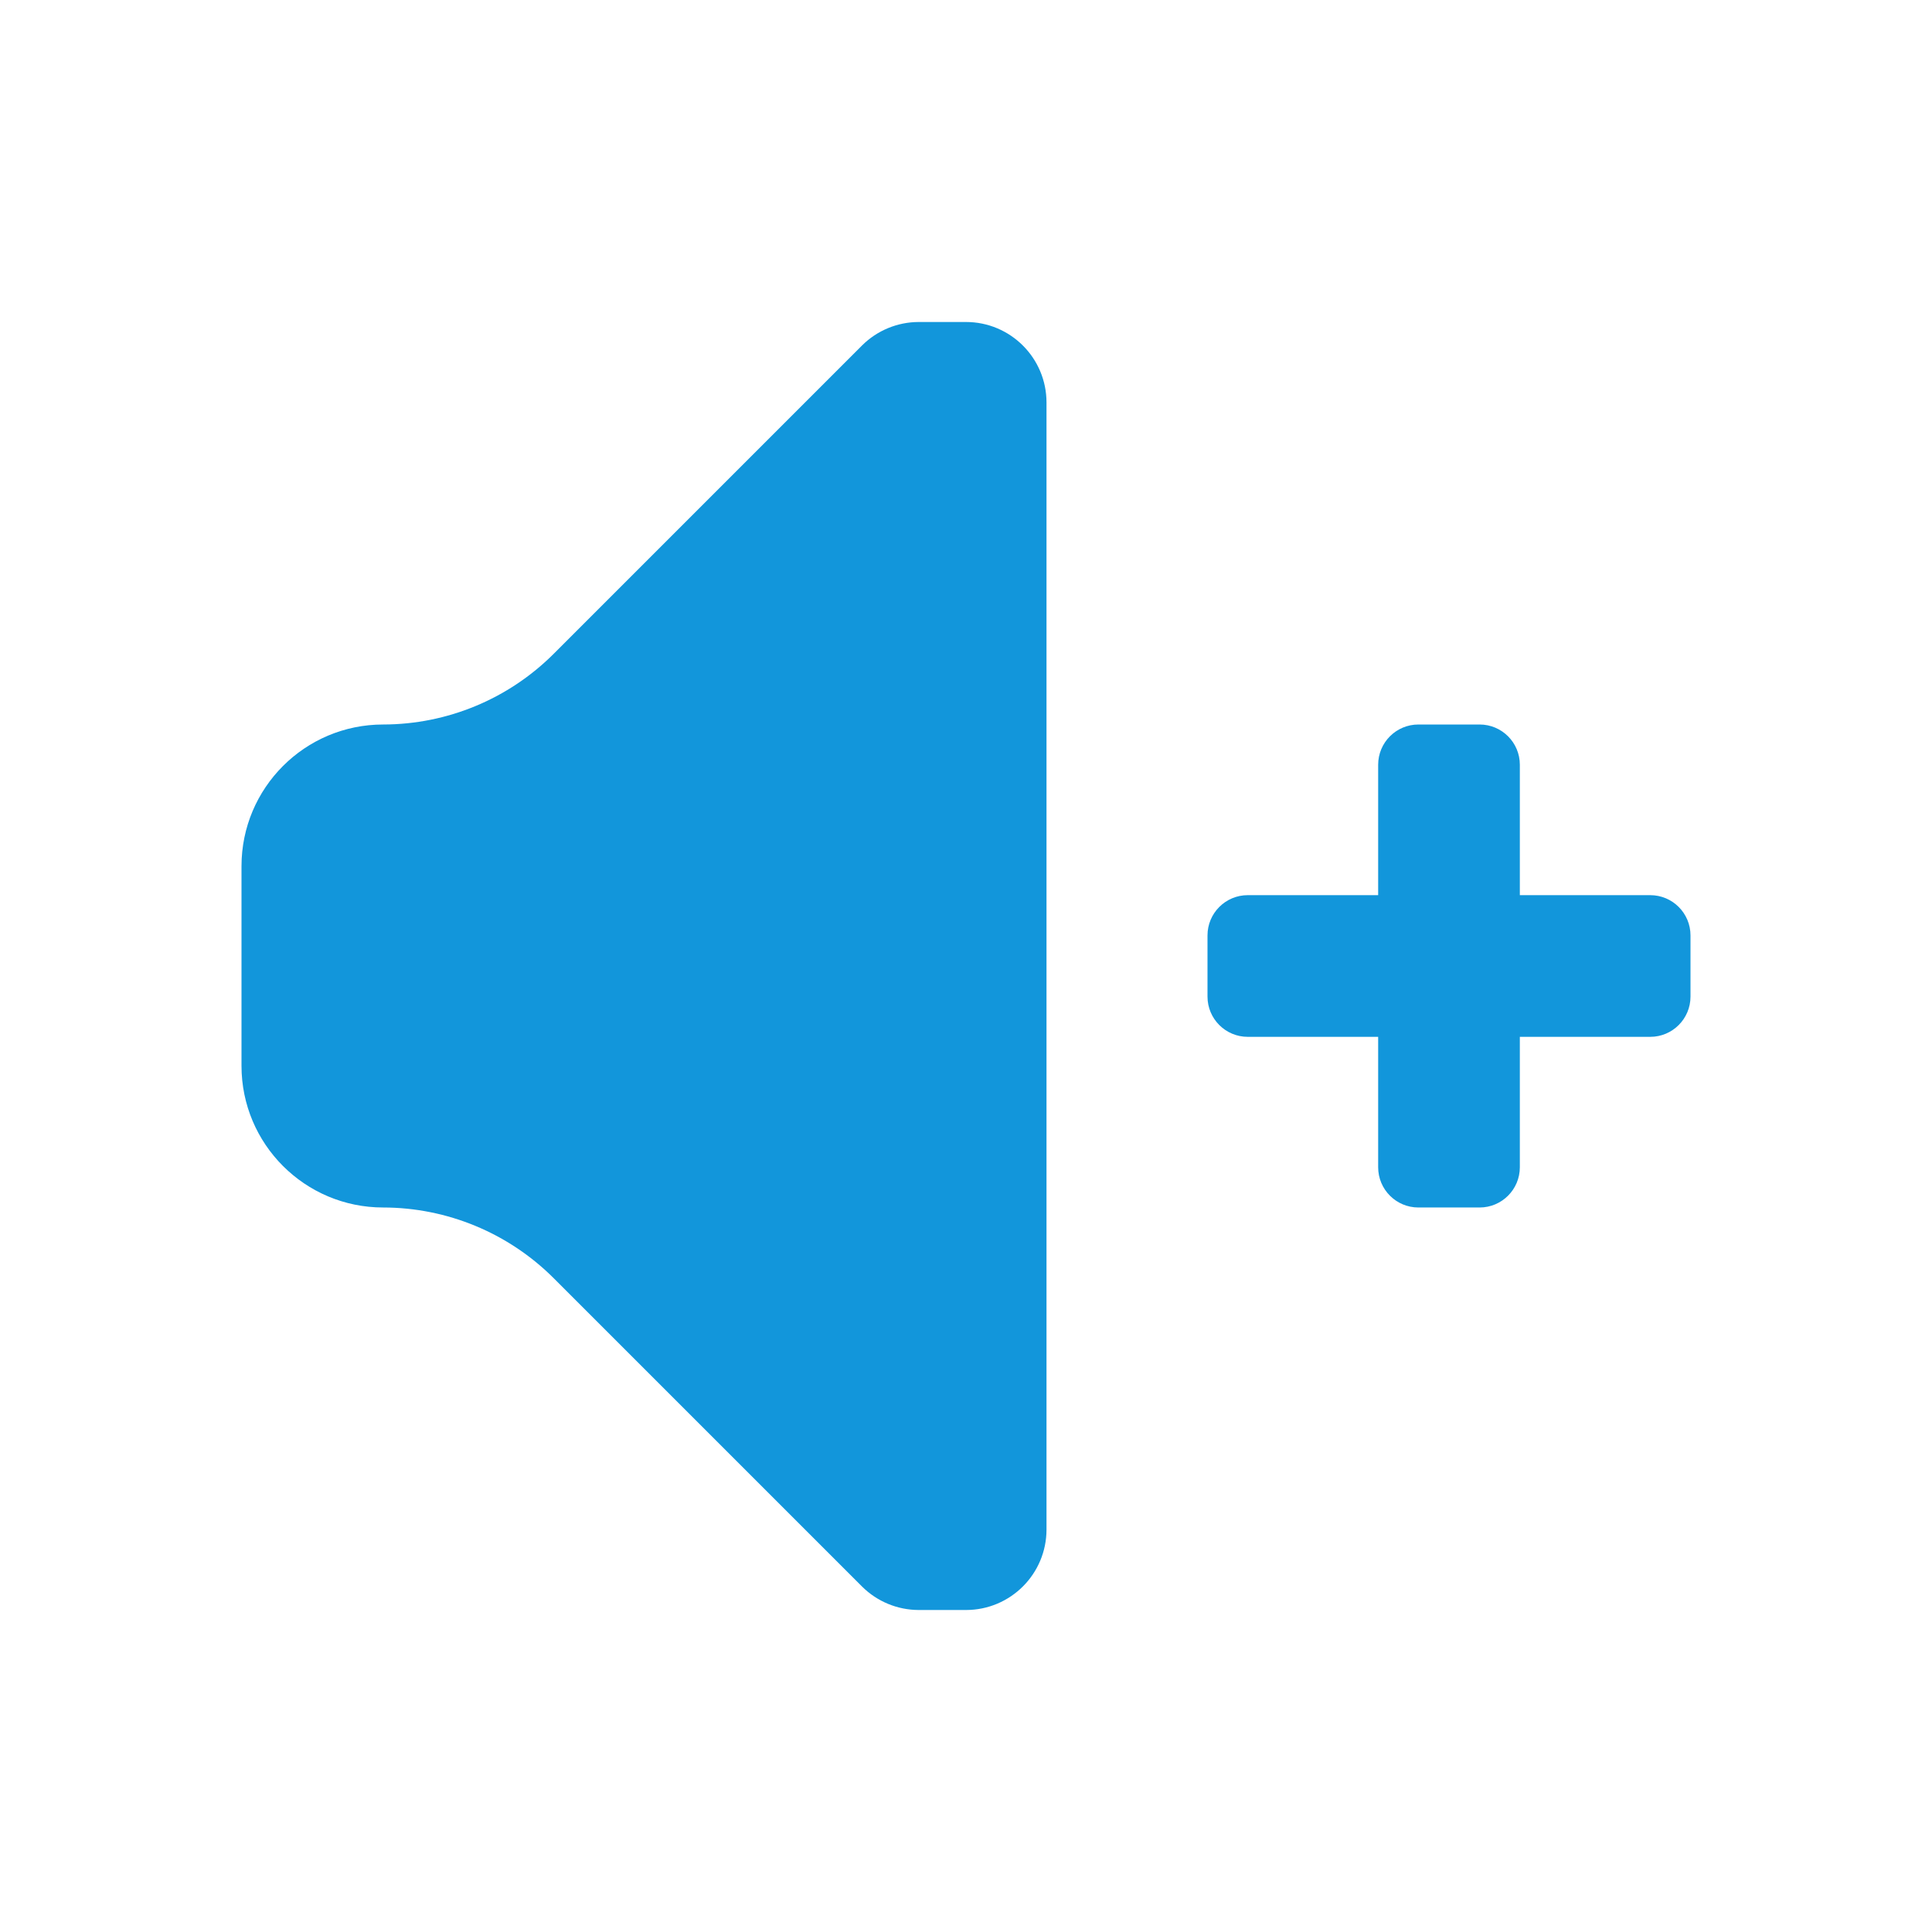
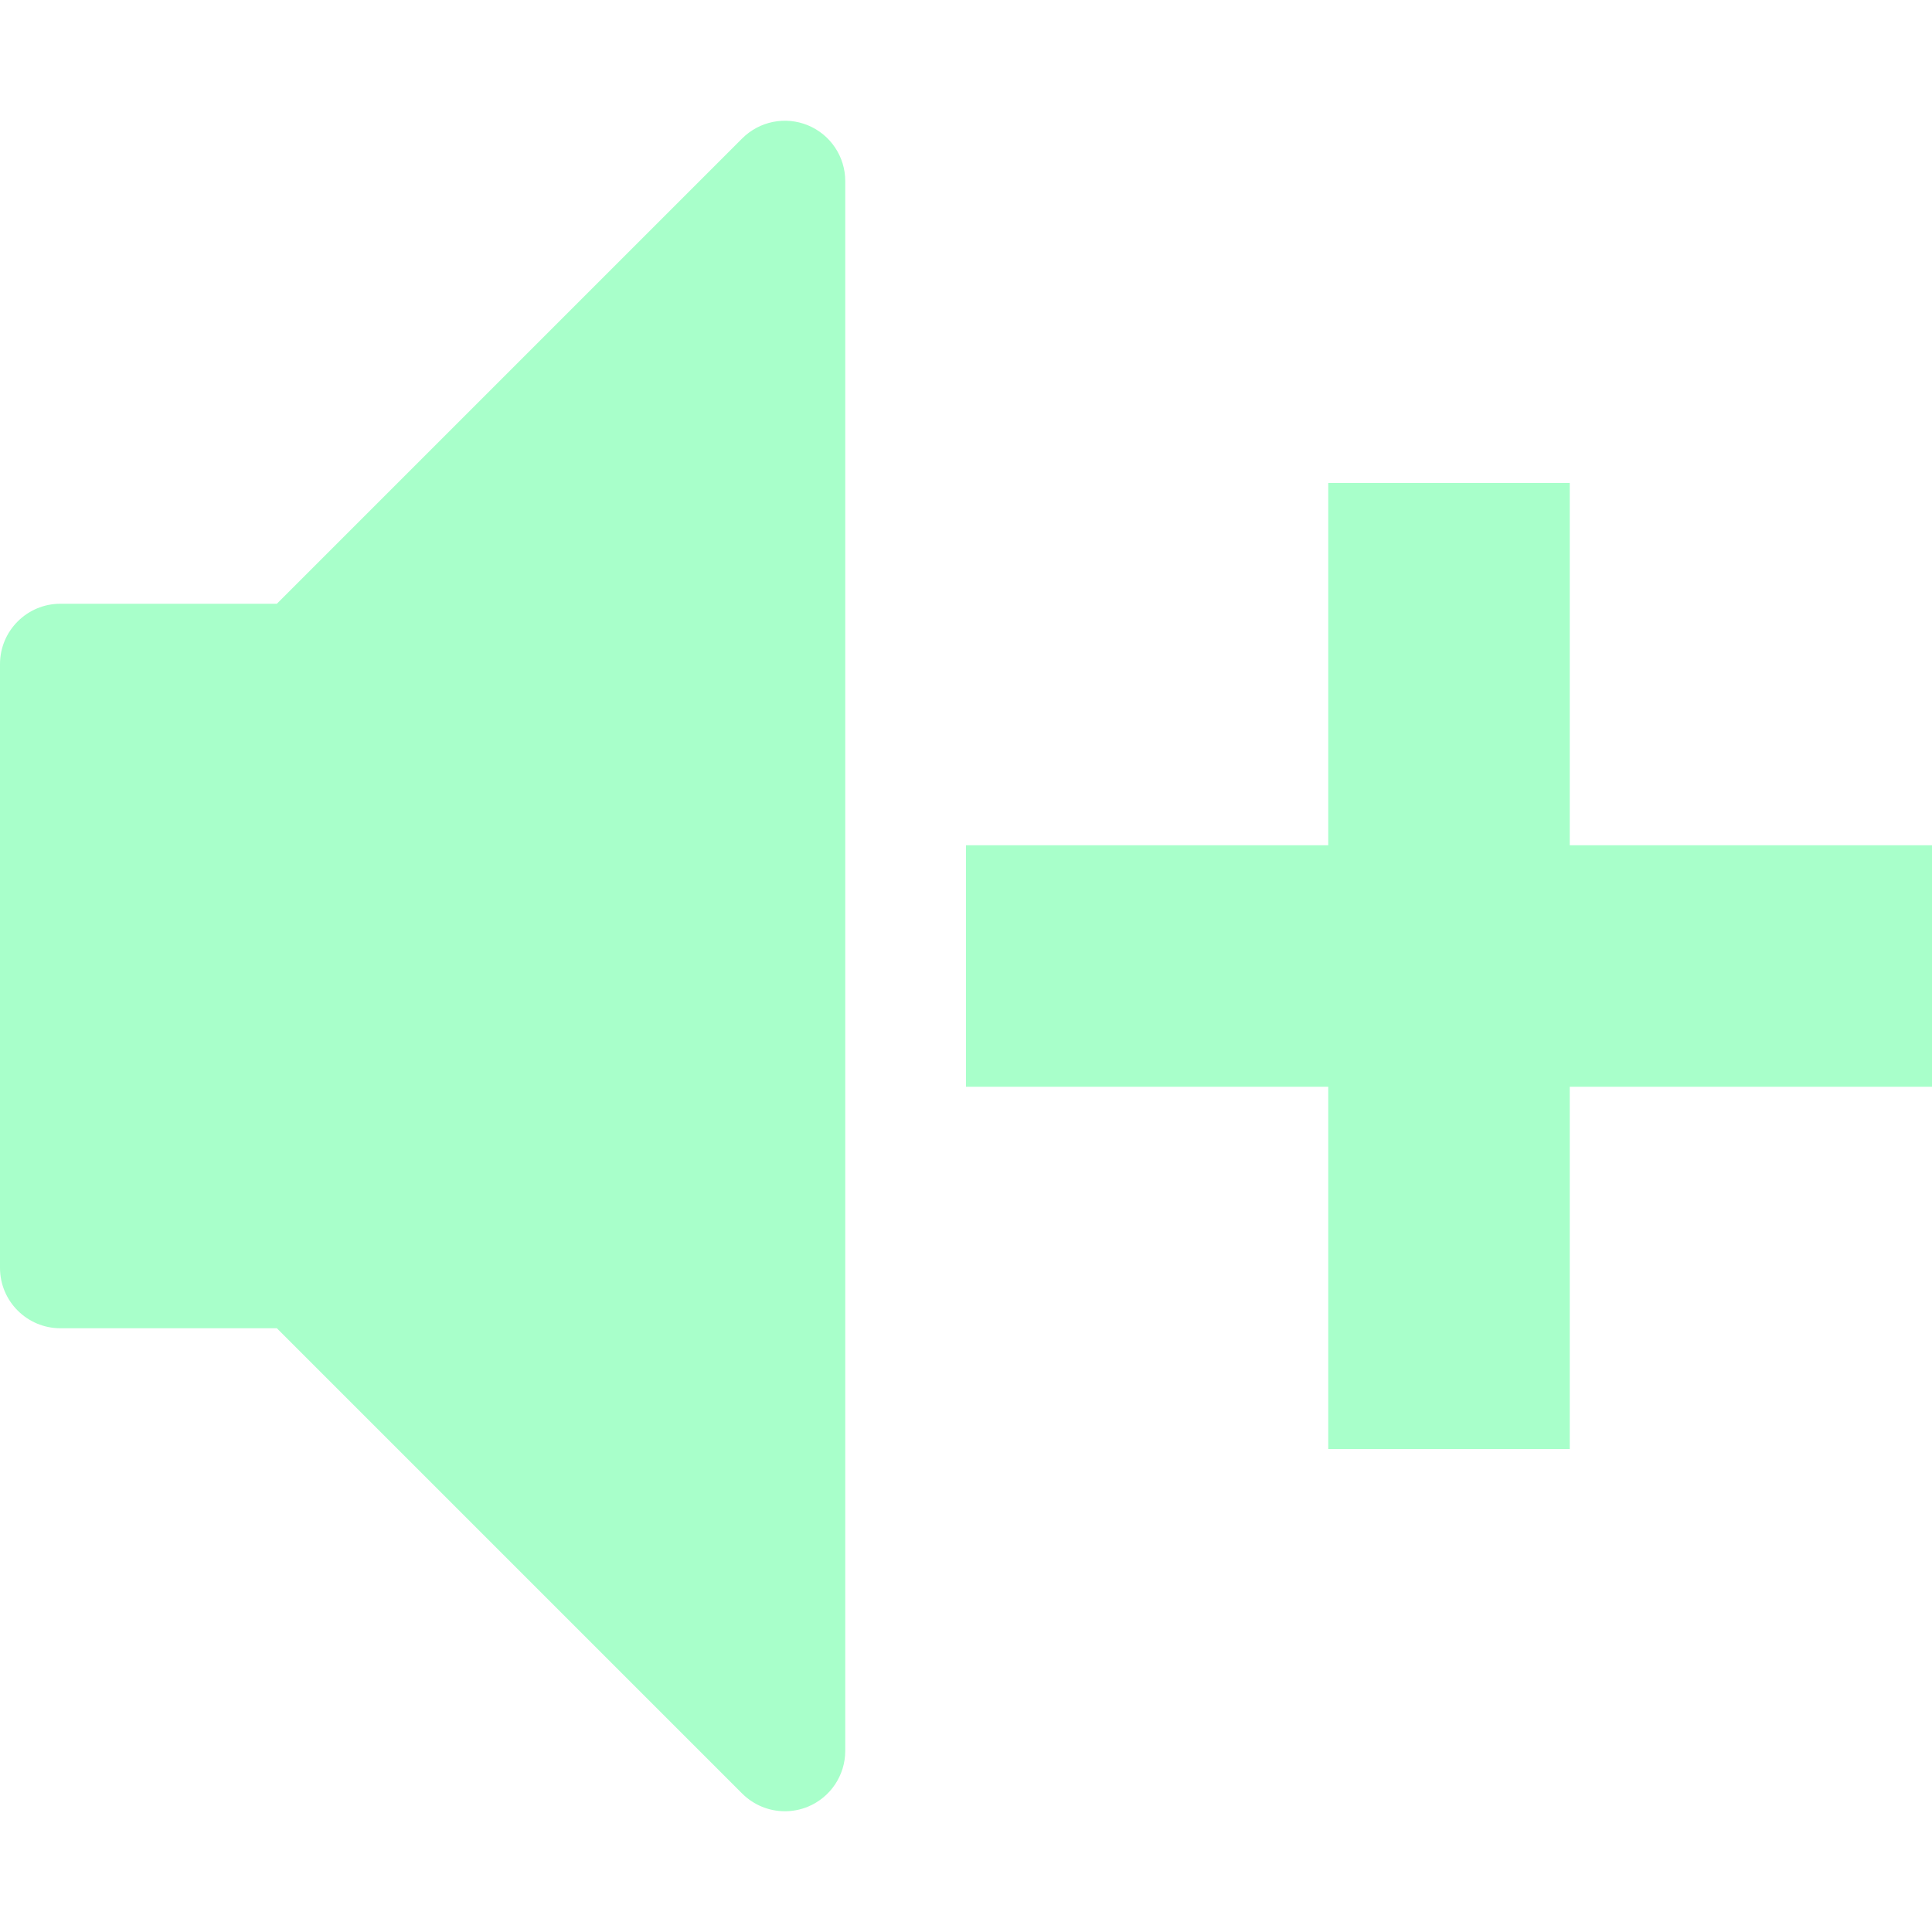
- <svg xmlns="http://www.w3.org/2000/svg" t="1695474963289" class="icon" viewBox="0 0 1024 1024" version="1.1" p-id="9085" width="200" height="200">
-   <path d="M554.667 213.333v597.333a42.667 42.667 0 0 1-42.667 42.667h-25.173a42.667 42.667 0 0 1-29.867-12.373l-163.413-163.413A128 128 0 0 0 203.093 640 75.093 75.093 0 0 1 128 564.907v-105.813A75.093 75.093 0 0 1 203.093 384a128 128 0 0 0 90.453-37.547l163.413-163.413a42.667 42.667 0 0 1 29.867-12.373H512a42.667 42.667 0 0 1 42.667 42.667z m320 261.12h-69.12V405.333a21.333 21.333 0 0 0-21.333-21.333h-32.427a21.333 21.333 0 0 0-21.333 21.333v69.12H661.333a21.333 21.333 0 0 0-21.333 21.333v32.427a21.333 21.333 0 0 0 21.333 21.333h69.12v69.12a21.333 21.333 0 0 0 21.333 21.333h32.427a21.333 21.333 0 0 0 21.333-21.333v-69.12h69.12a21.333 21.333 0 0 0 21.333-21.333v-32.427a21.333 21.333 0 0 0-21.333-21.333z" p-id="9086" fill="#1296db" />
+ <svg xmlns="http://www.w3.org/2000/svg" t="1695561592882" class="icon" viewBox="0 0 1024 1024" version="1.1" p-id="13277" width="200" height="200">
+   <path d="M1024 576l-192 0 0 192-128 0 0-192-192 0 0-128 192 0 0-192 128 0 0 192 192 0 0 128z" fill="#A8FFCA" p-id="13278" />
+   <path d="M416 960c-8.32 0-16.512-3.264-22.624-9.376l-246.624-246.624-114.752 0c-17.664 0-32-14.336-32-32l0-320c0-17.664 14.336-32 32-32l114.752 0 246.624-246.624c9.152-9.152 22.912-11.904 34.88-6.944s19.744 16.608 19.744 29.568l0 832c0 12.928-7.808 24.608-19.744 29.568-3.968 1.632-8.128 2.432-12.256 2.432z" fill="#A8FFCA" p-id="13279" />
</svg>
